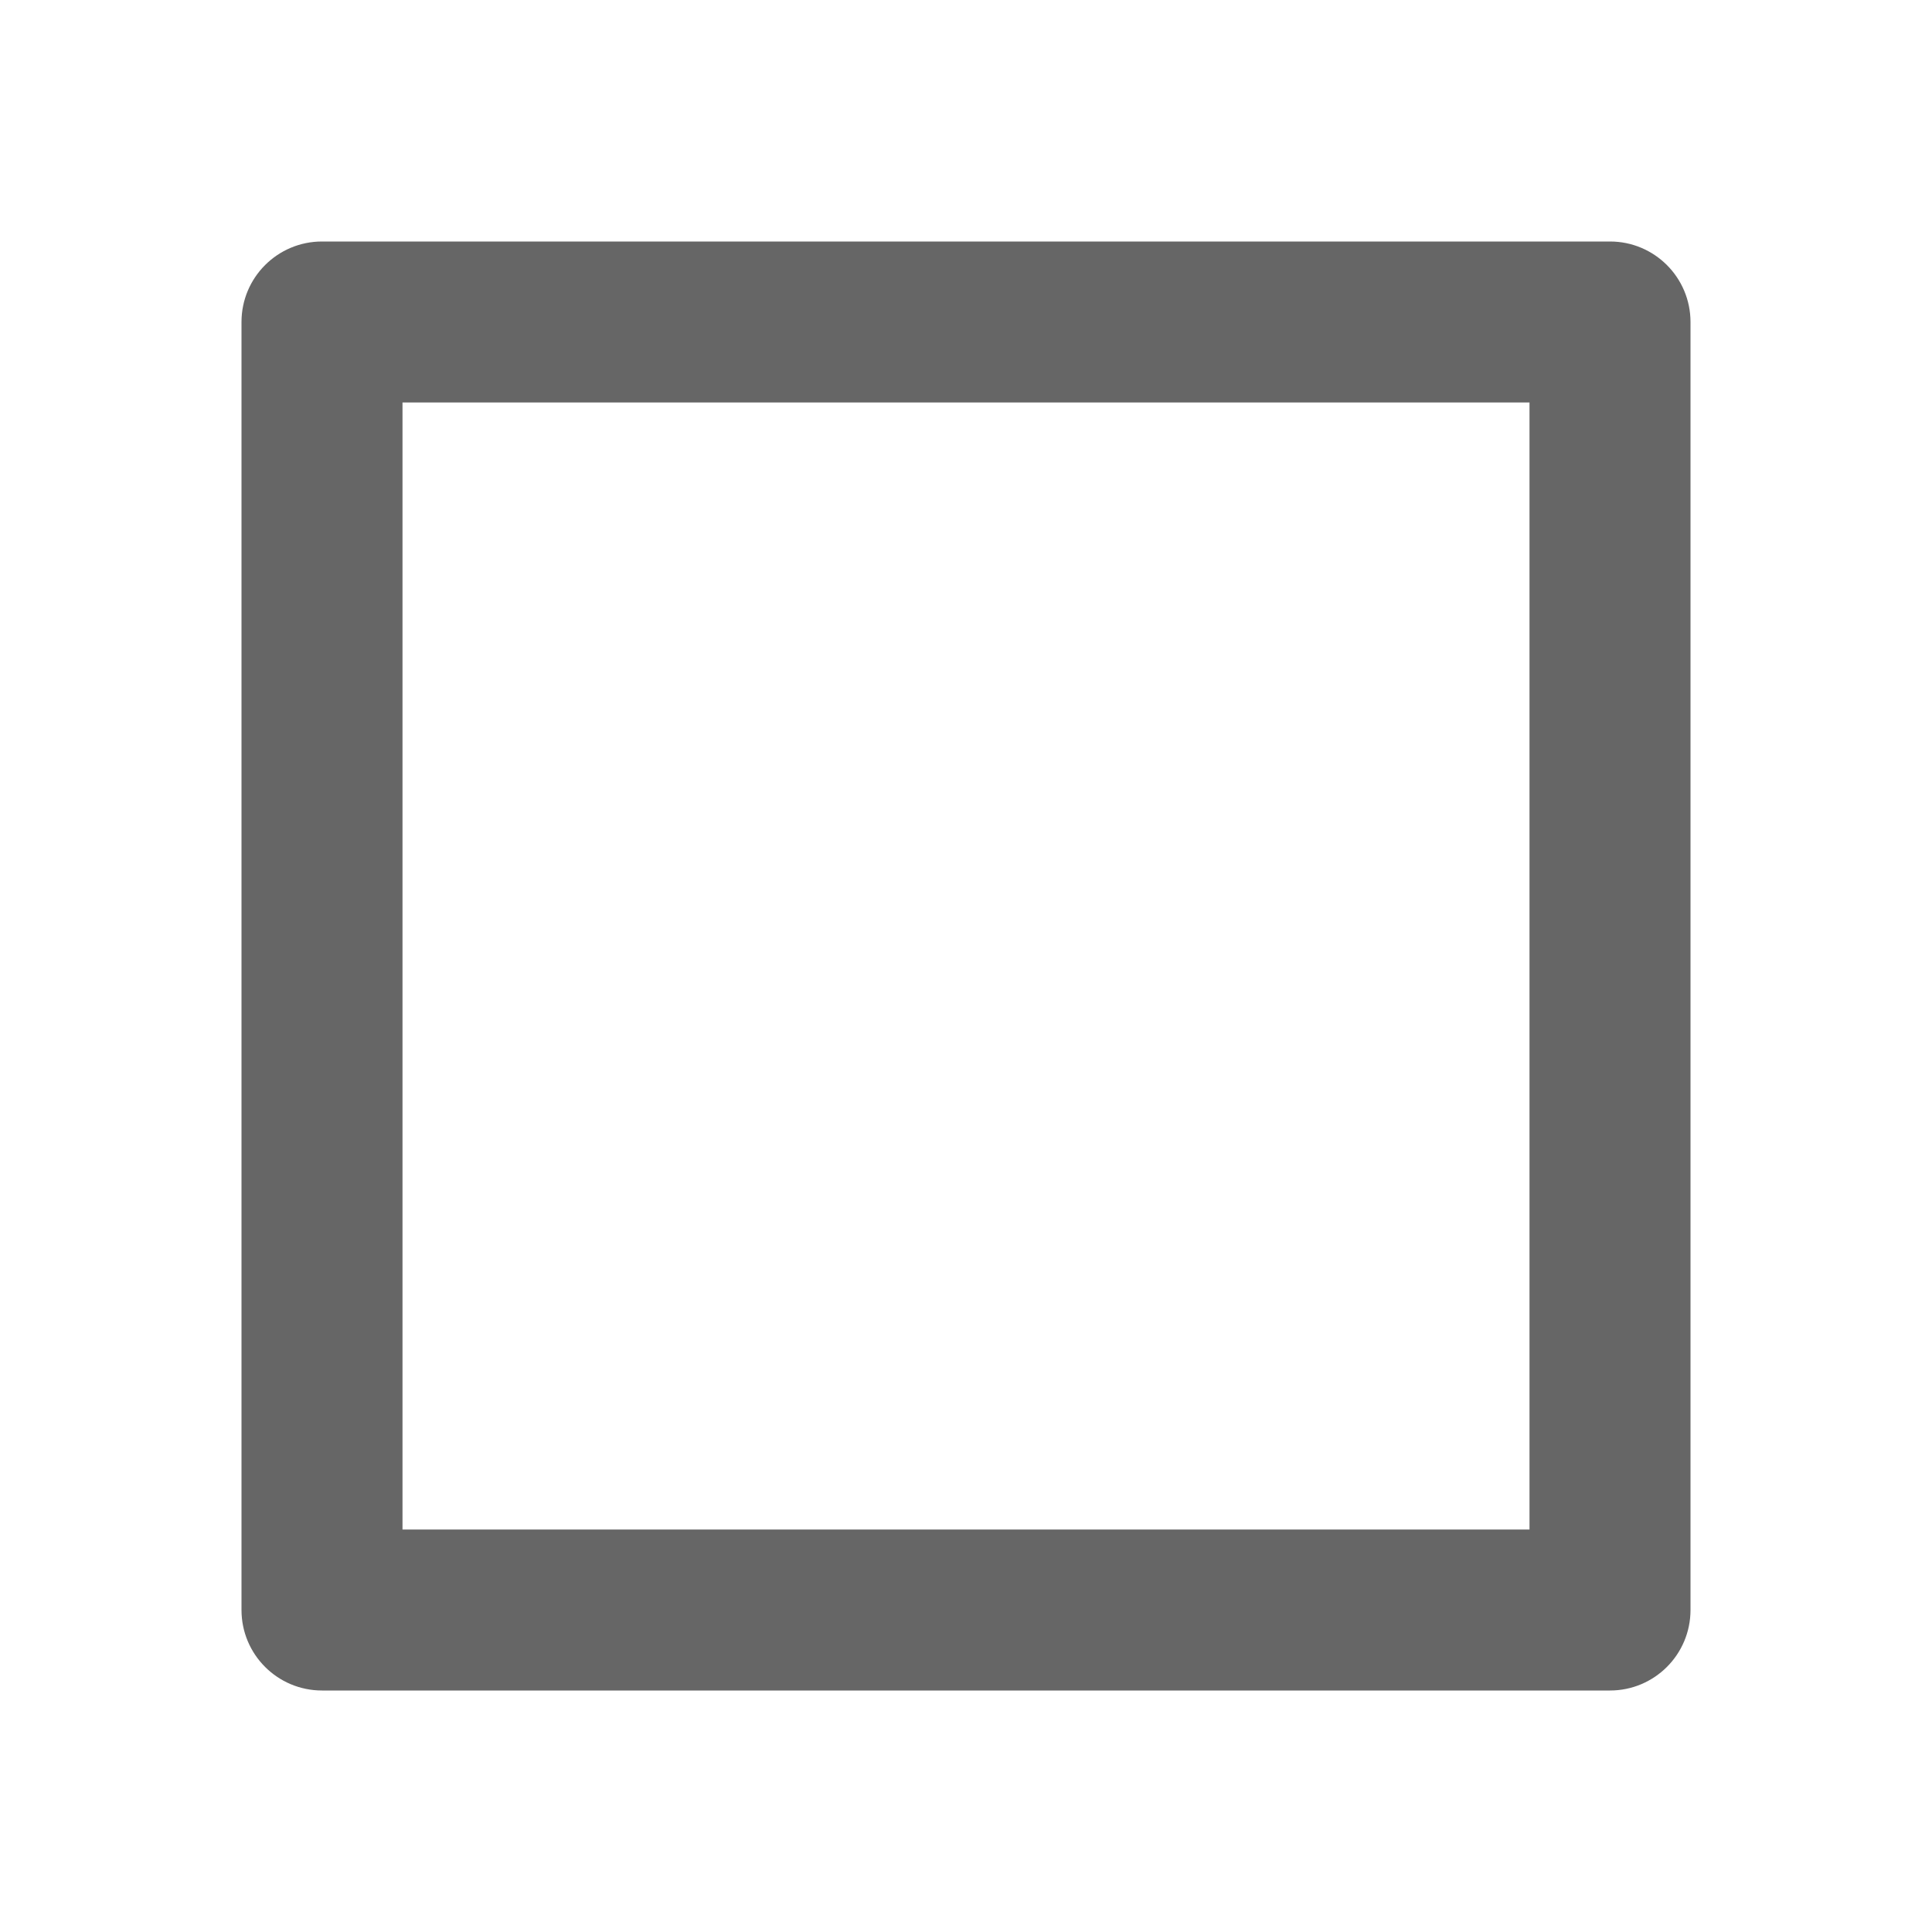
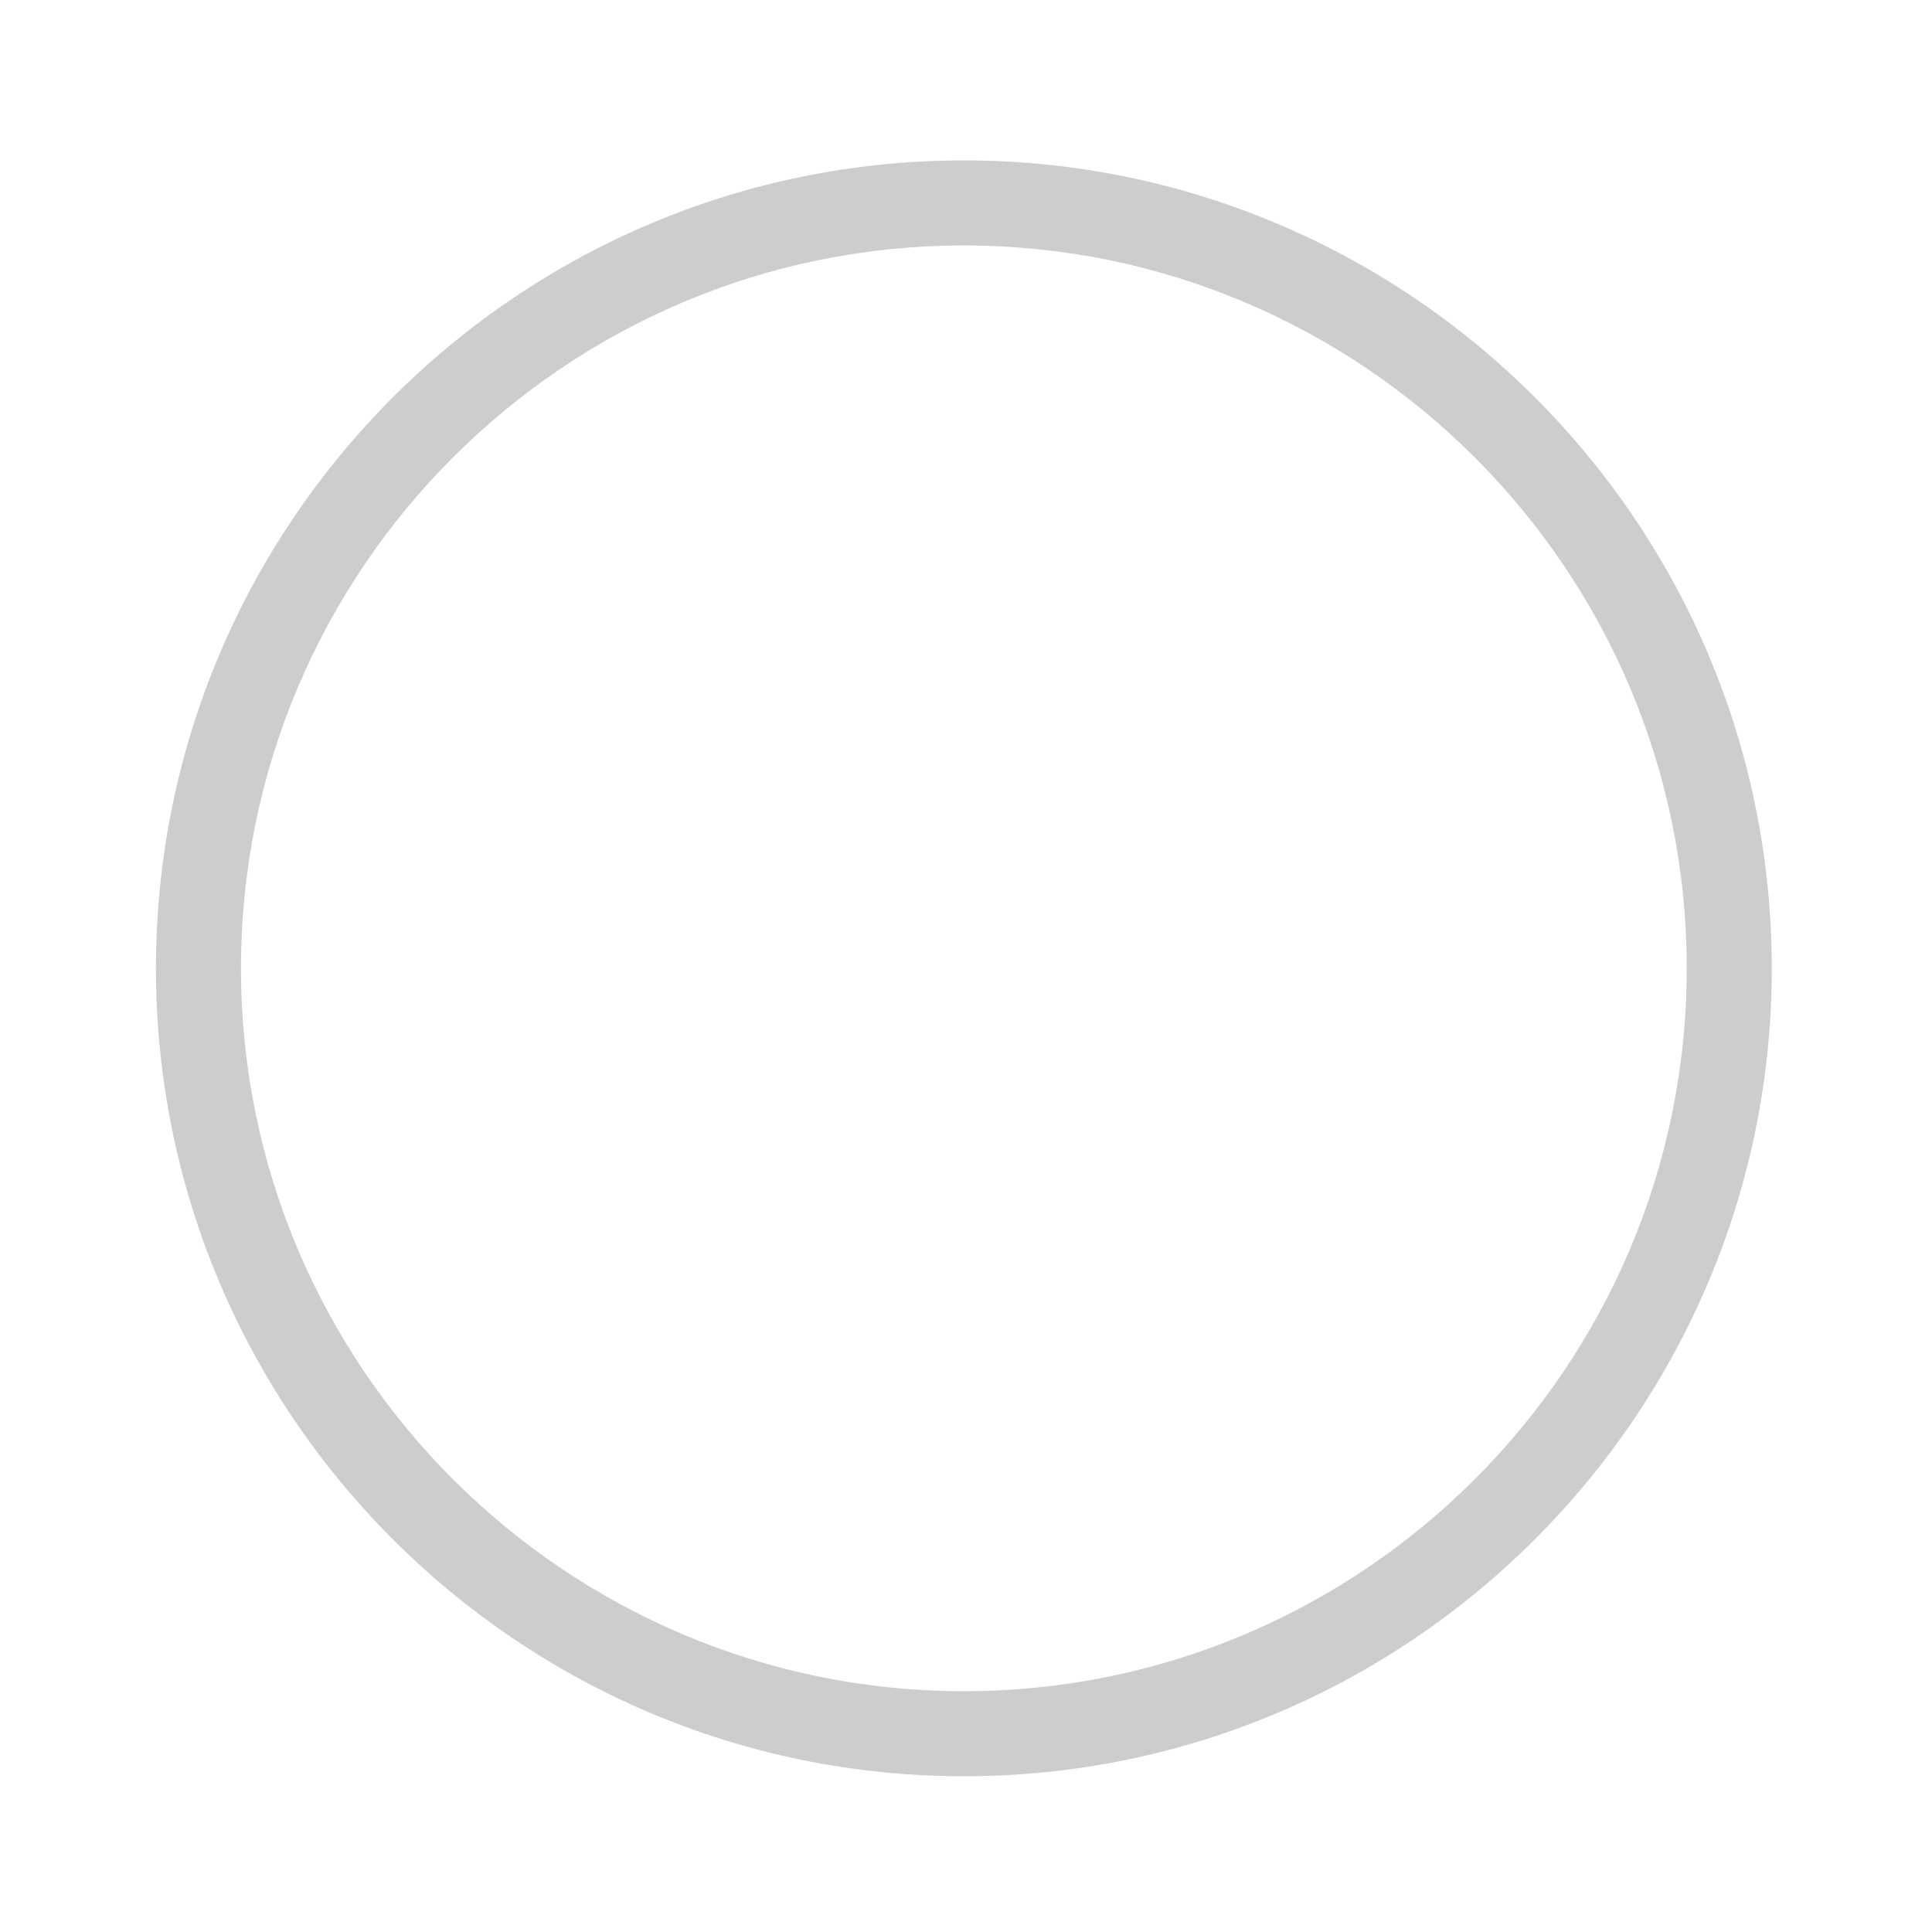
- <svg xmlns="http://www.w3.org/2000/svg" viewBox="0 0 24 24" width="24" height="24">
-   <path fill="none" d="M0 0h24v24H0z" />
-   <path d="M4 3h16a1 1 0 0 1 1 1v16a1 1 0 0 1-1 1H4a1 1 0 0 1-1-1V4a1 1 0 0 1 1-1zm1 2v14h14V5H5z" fill="#666" />
+ <svg xmlns="http://www.w3.org/2000/svg" t="1666250543579" class="icon" viewBox="0 0 1024 1024" version="1.1" p-id="6024" width="200" height="200">
+   <path d="M510.863 941.448c-236.116 0-428.215-192.098-428.215-428.215 0-236.118 192.098-428.216 428.215-428.216 236.118 0 428.216 192.098 428.216 428.216C939.079 749.35 746.981 941.448 510.863 941.448L510.863 941.448zM510.863 130.097c-211.268 0-383.136 171.867-383.136 383.136 0 211.268 171.868 383.14 383.136 383.14 211.269 0 383.142-171.872 383.142-383.14C894.004 301.964 722.132 130.097 510.863 130.097L510.863 130.097zM510.863 130.097" p-id="6025" fill="#cdcdcd" />
</svg>
